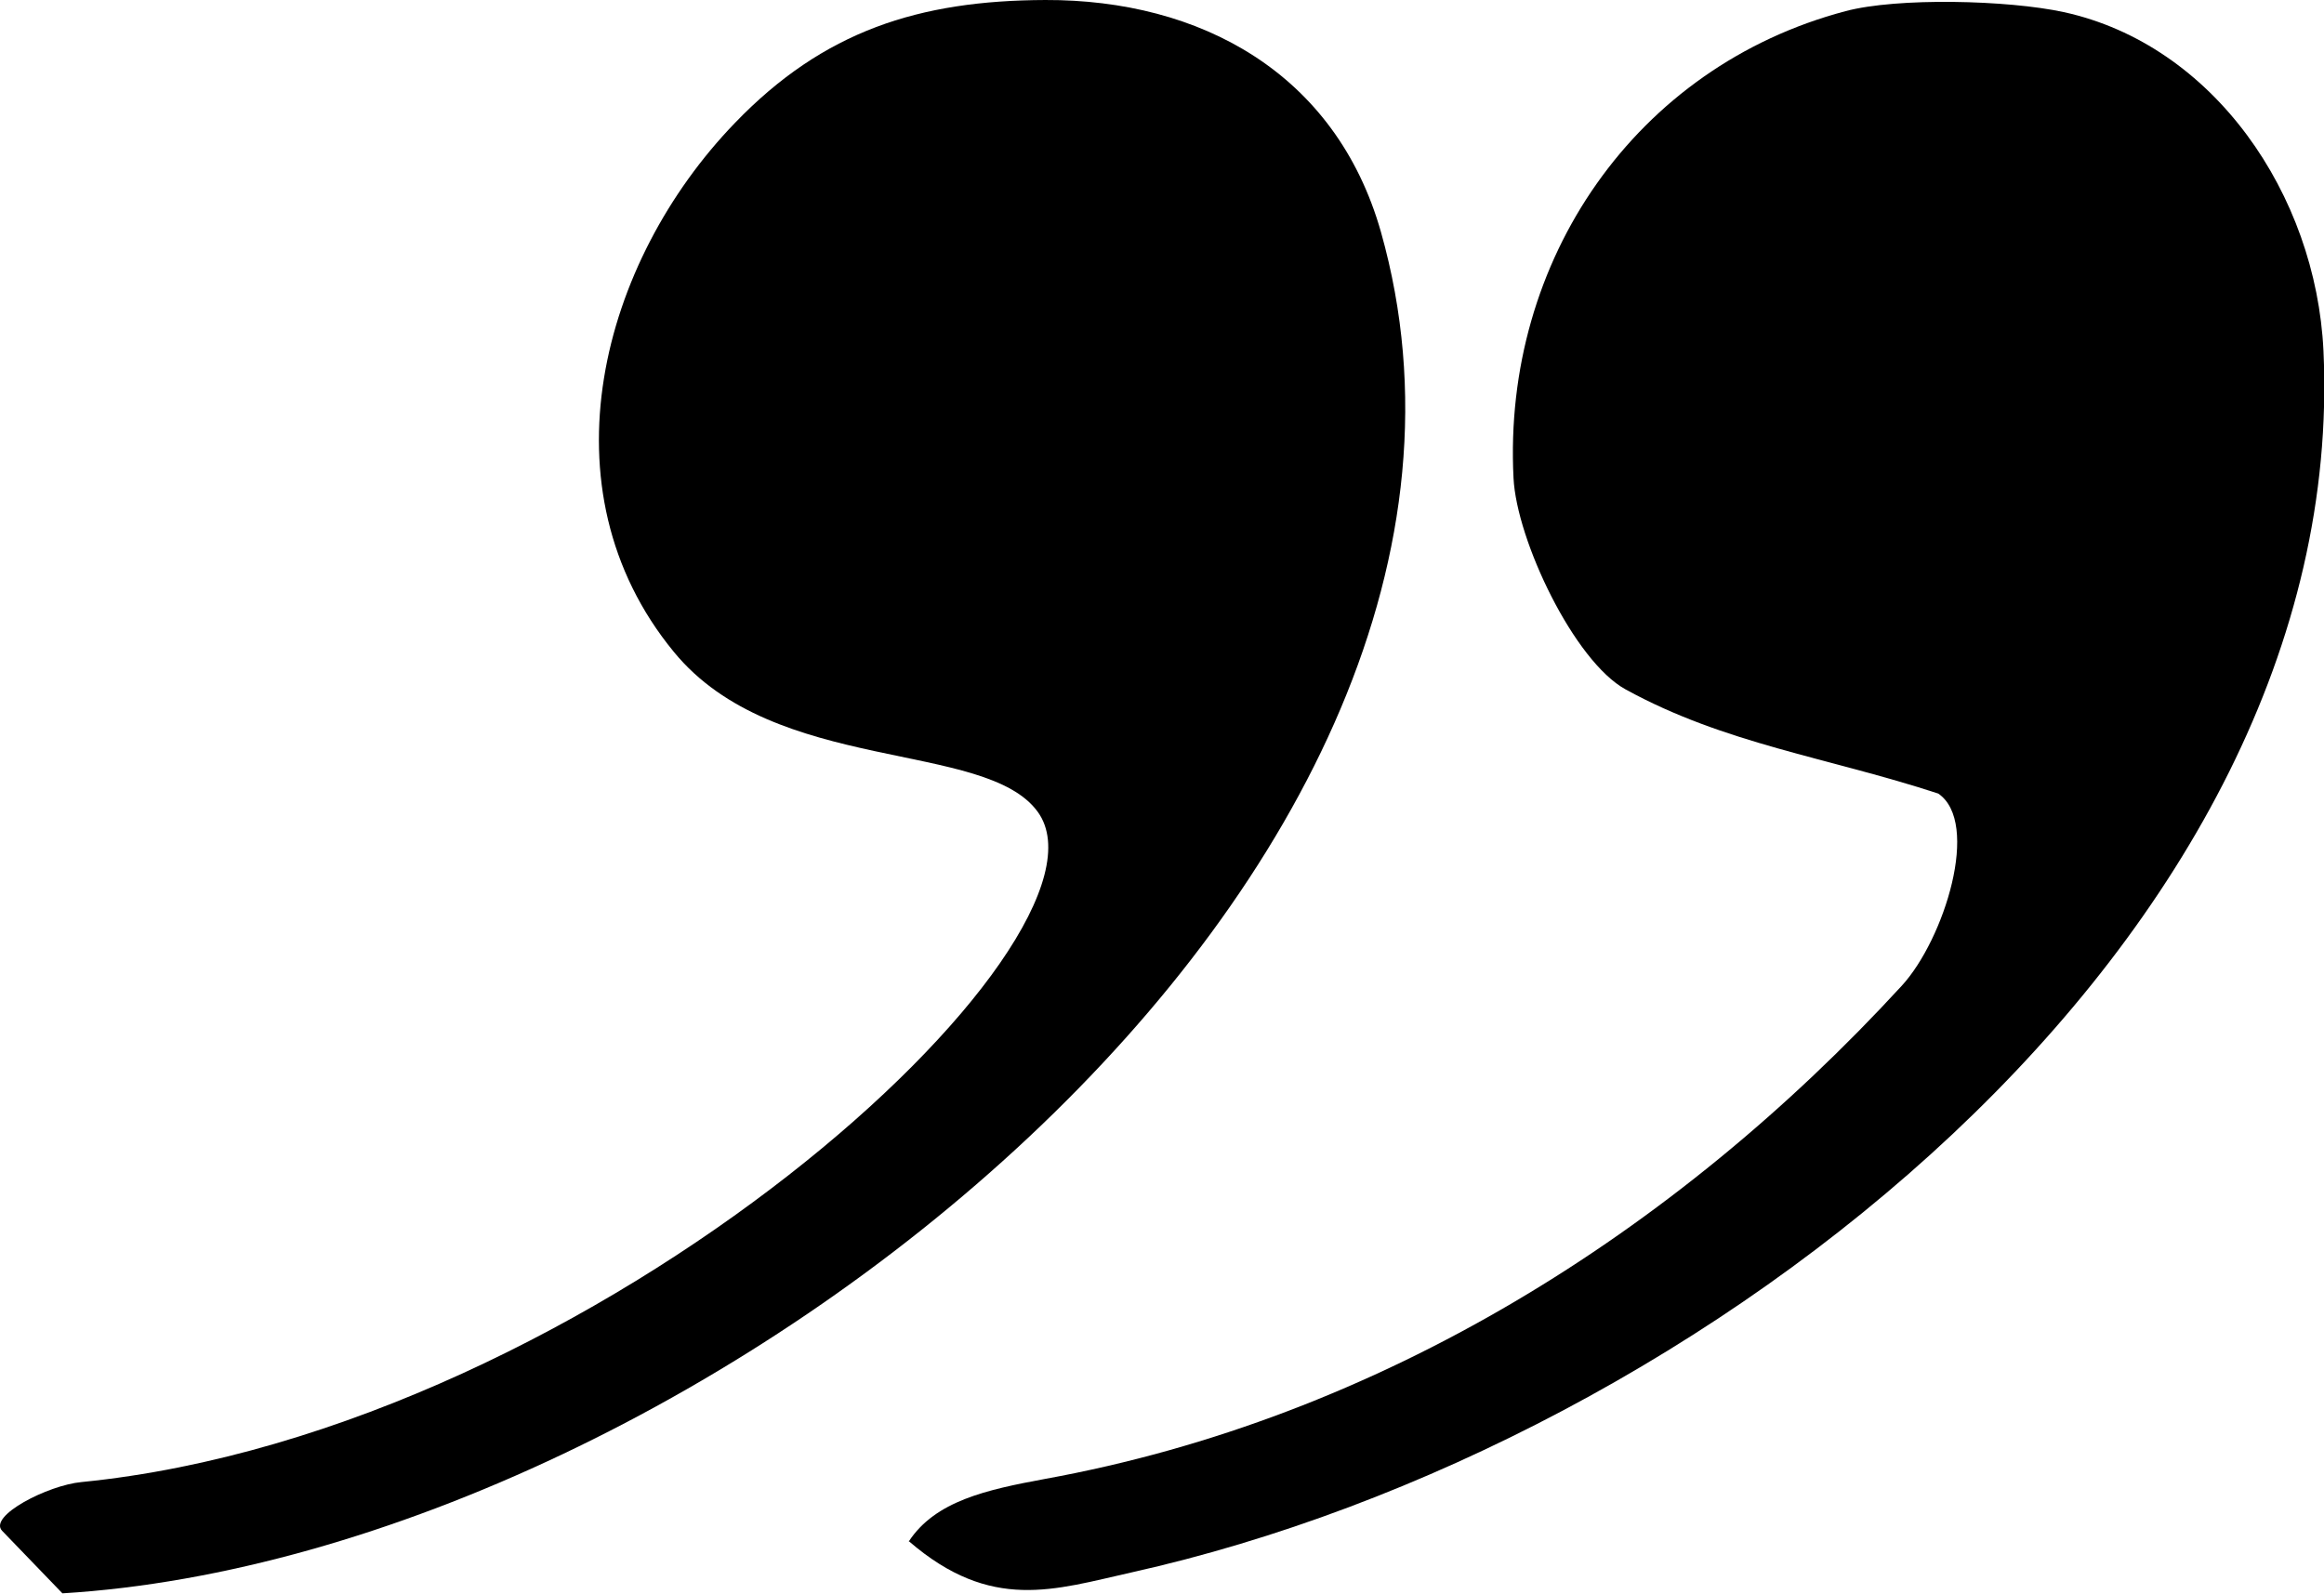
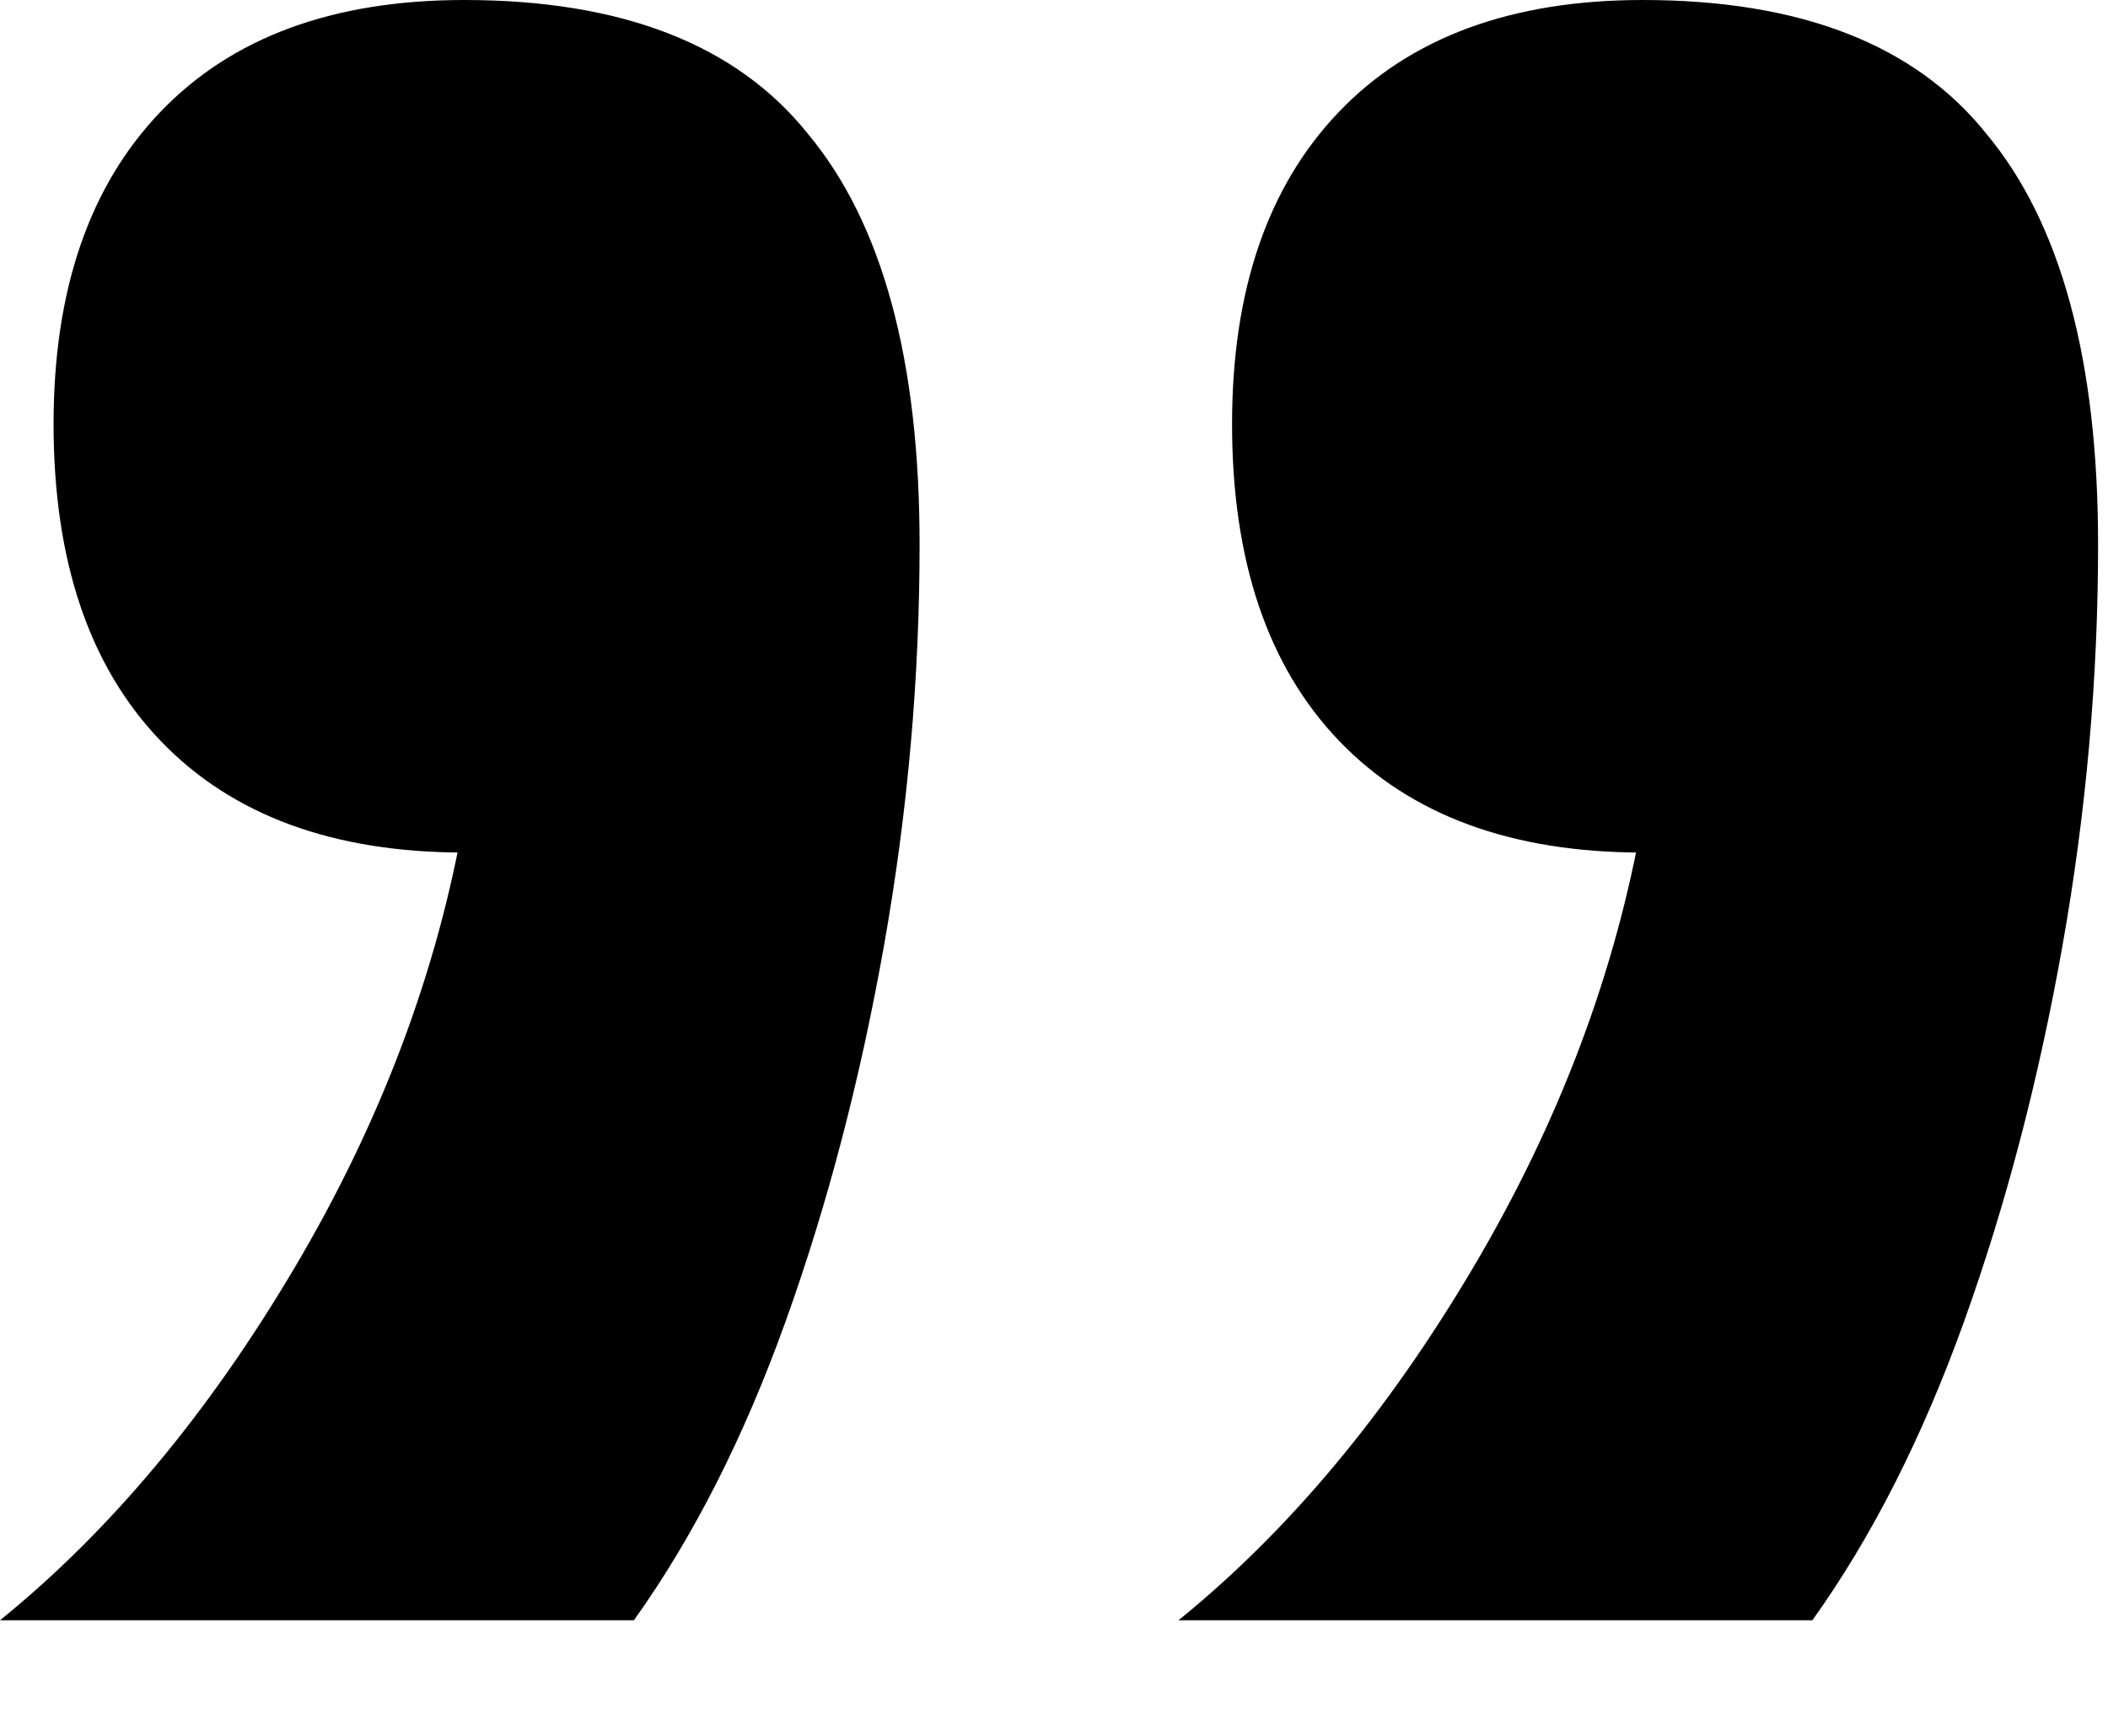
- <svg xmlns="http://www.w3.org/2000/svg" class="w-full" viewBox="0 0 35 24" fill="none">
-   <path d="M13.686 23.219C14.087 22.607 14.861 22.439 15.736 22.277C20.777 21.362 25.224 18.569 28.642 14.847C29.283 14.147 29.831 12.39 29.19 11.953C27.527 11.408 25.978 11.206 24.483 10.385C23.708 9.961 22.84 8.137 22.794 7.201C22.627 3.917 24.636 1.003 27.794 0.168C28.576 -0.04 30.238 3.05772e-05 31.079 0.182C33.336 0.673 34.879 2.928 34.992 5.283C35.399 14.14 25.671 21.759 17.045 23.684C15.876 23.946 14.928 24.283 13.693 23.219H13.686Z" fill="black" />
-   <path d="M1.227 22.324C9.019 21.55 17.018 14.147 15.629 12.229C14.841 11.139 11.67 11.677 10.148 9.819C8.131 7.363 9.053 3.937 11.069 1.851C12.404 0.464 13.84 0.007 15.743 3.05869e-05C18.073 -0.007 20.116 1.097 20.797 3.493C23.515 13.111 10.535 23.421 0.94 24L0.032 23.058C-0.181 22.836 0.72 22.371 1.227 22.324Z" fill="black" />
+ <svg xmlns="http://www.w3.org/2000/svg" viewBox="0 0 17 14" fill="none">
+   <path d="M0 13.068C0.888 12.348 1.68 11.4 2.376 10.224C3.072 9.048 3.528 7.836 3.744 6.588V0C5.016 0 5.94 0.36 6.516 1.08C7.116 1.8 7.416 2.904 7.416 4.392C7.416 5.472 7.32 6.552 7.128 7.632C6.936 8.712 6.672 9.72 6.336 10.656C6 11.592 5.592 12.396 5.112 13.068H0ZM3.744 6.876C2.688 6.876 1.872 6.576 1.296 5.976C0.72 5.376 0.432 4.524 0.432 3.42C0.432 2.34 0.72 1.5 1.296 0.9C1.872 0.3 2.688 0 3.744 0C4.8 0 5.616 0.3 6.192 0.9C6.768 1.5 7.056 2.34 7.056 3.42C7.056 4.524 6.768 5.376 6.192 5.976C5.616 6.576 4.8 6.876 3.744 6.876ZM9.504 13.068C10.392 12.348 11.184 11.4 11.88 10.224C12.576 9.048 13.032 7.836 13.248 6.588V0C14.52 0 15.444 0.36 16.02 1.08C16.62 1.8 16.92 2.904 16.92 4.392C16.92 5.472 16.824 6.552 16.632 7.632C16.44 8.712 16.176 9.72 15.84 10.656C15.504 11.592 15.096 12.396 14.616 13.068H9.504ZM13.248 6.876C12.192 6.876 11.376 6.576 10.8 5.976C10.224 5.376 9.936 4.524 9.936 3.42C9.936 2.34 10.224 1.5 10.8 0.9C11.376 0.3 12.192 0 13.248 0C14.304 0 15.12 0.3 15.696 0.9C16.272 1.5 16.56 2.34 16.56 3.42C16.56 4.524 16.272 5.376 15.696 5.976C15.12 6.576 14.304 6.876 13.248 6.876Z" fill="currentColor" />
</svg>
